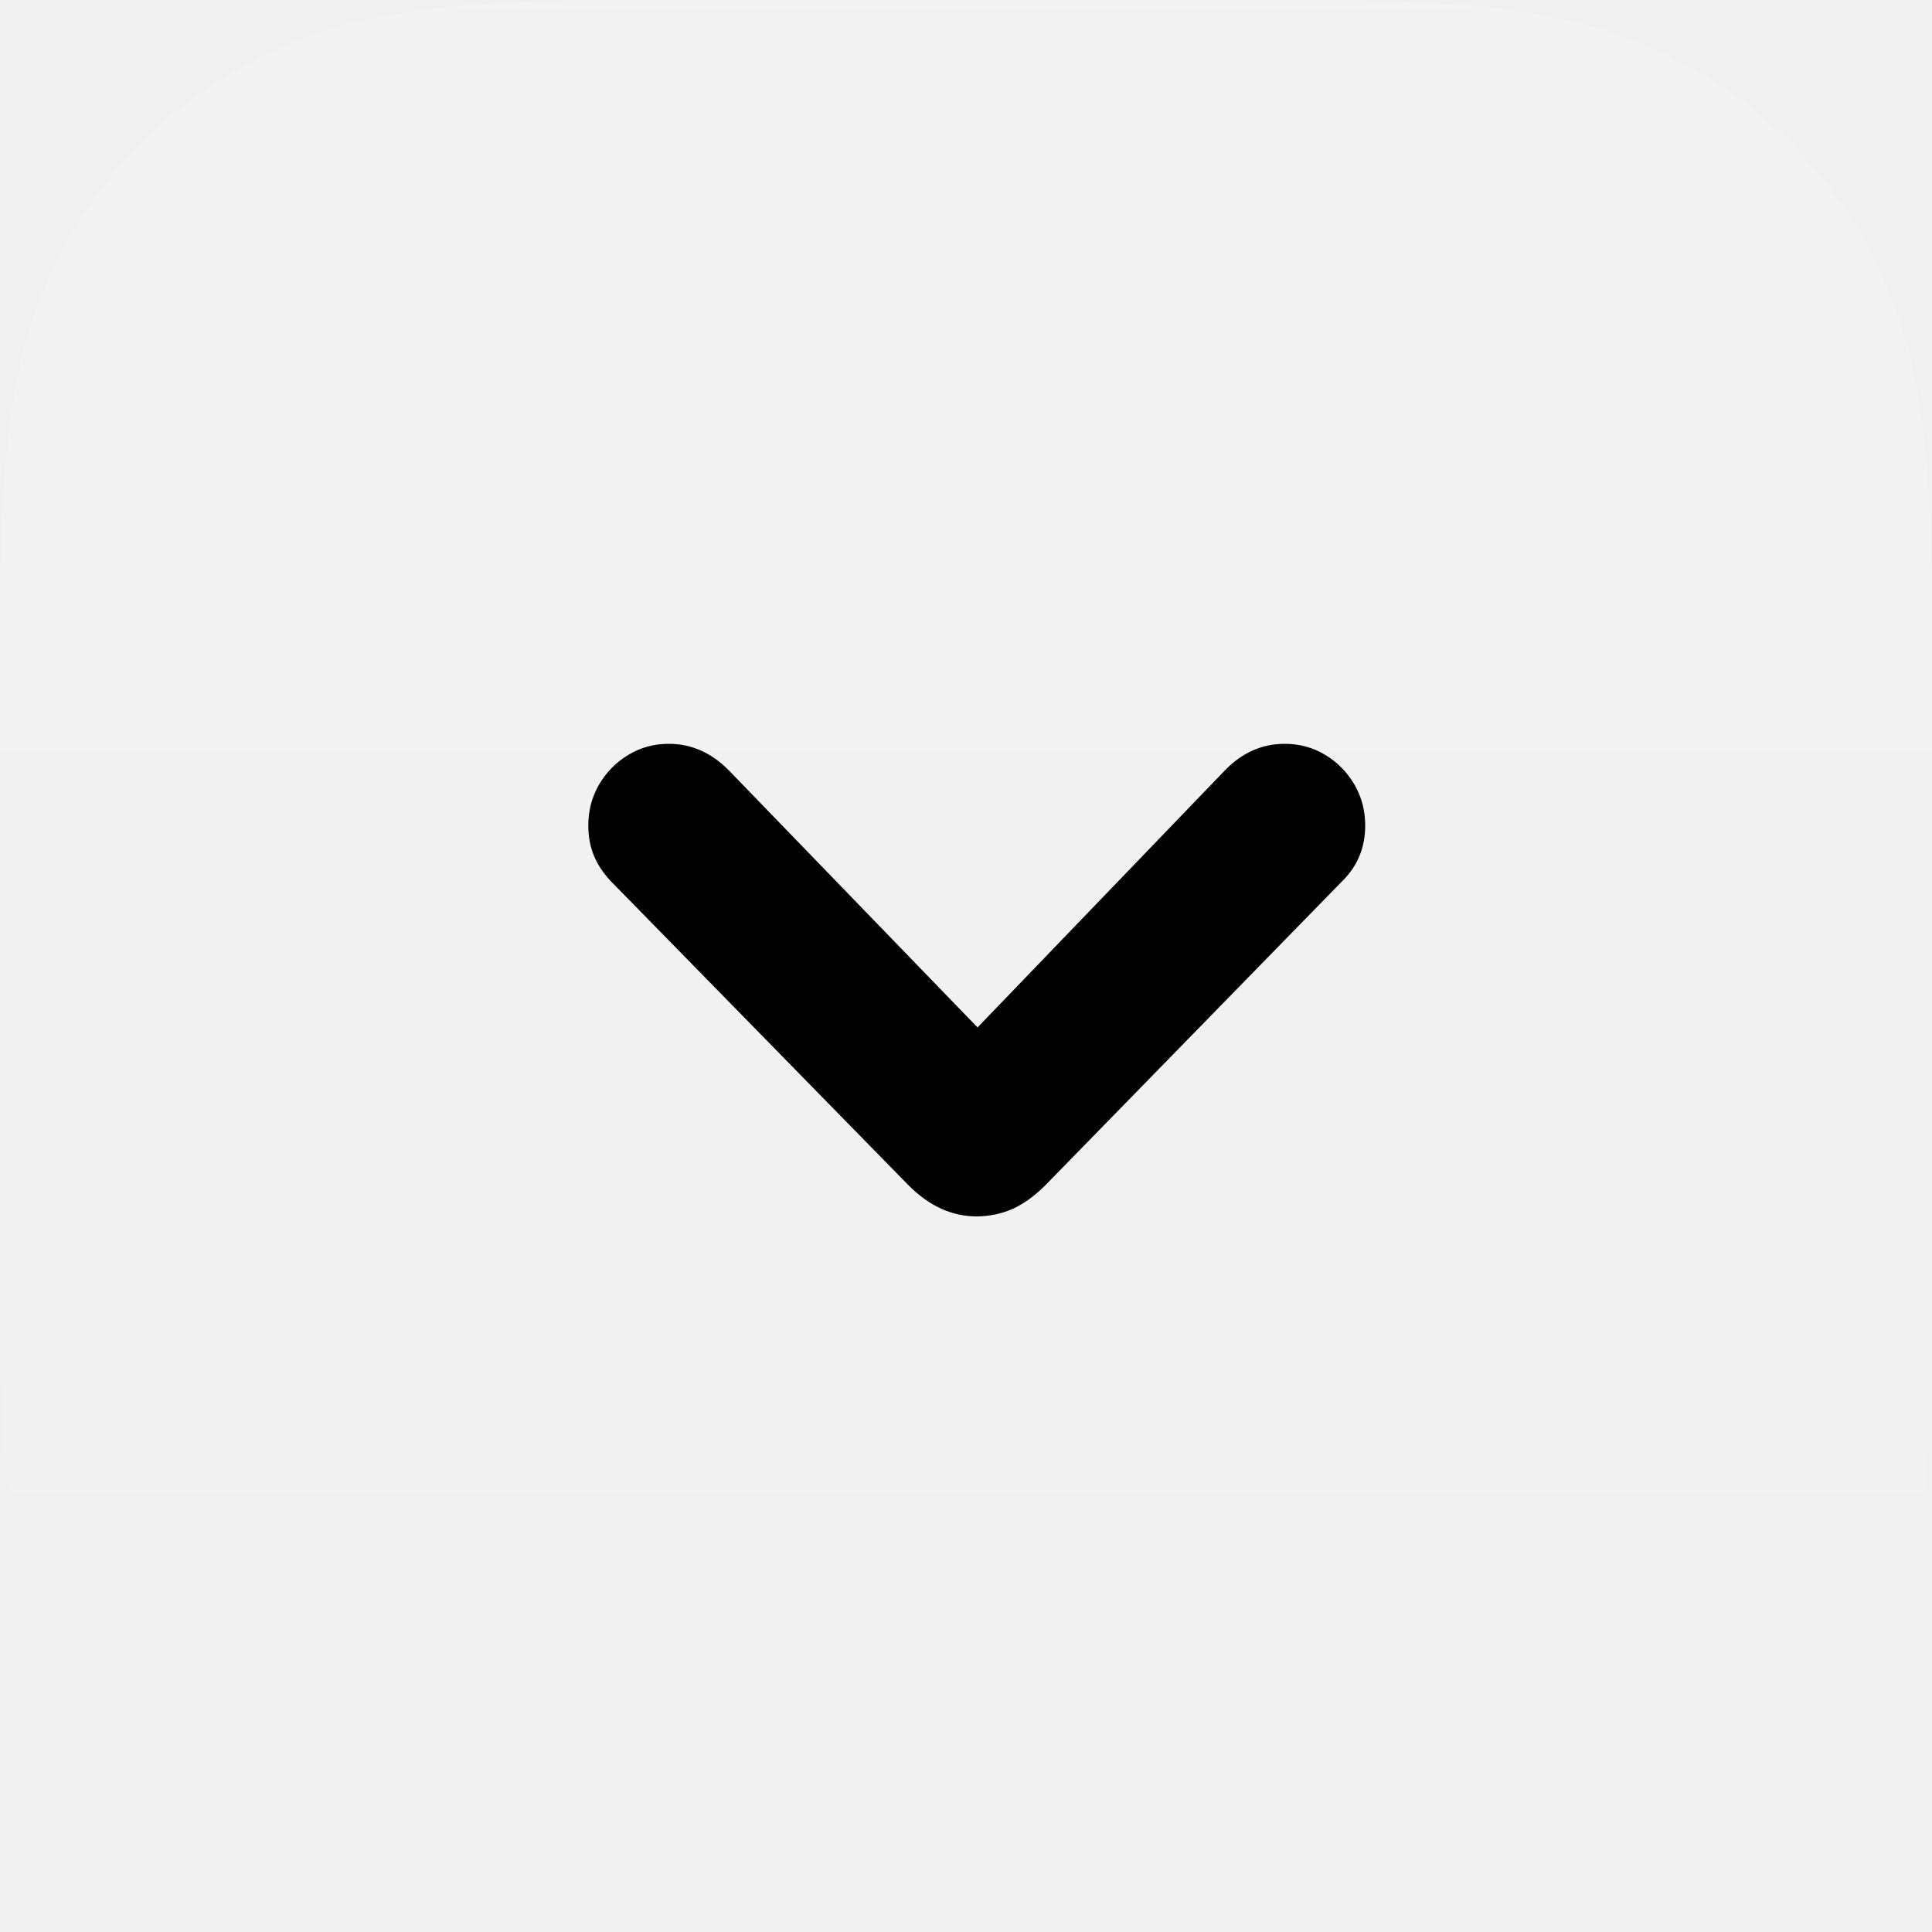
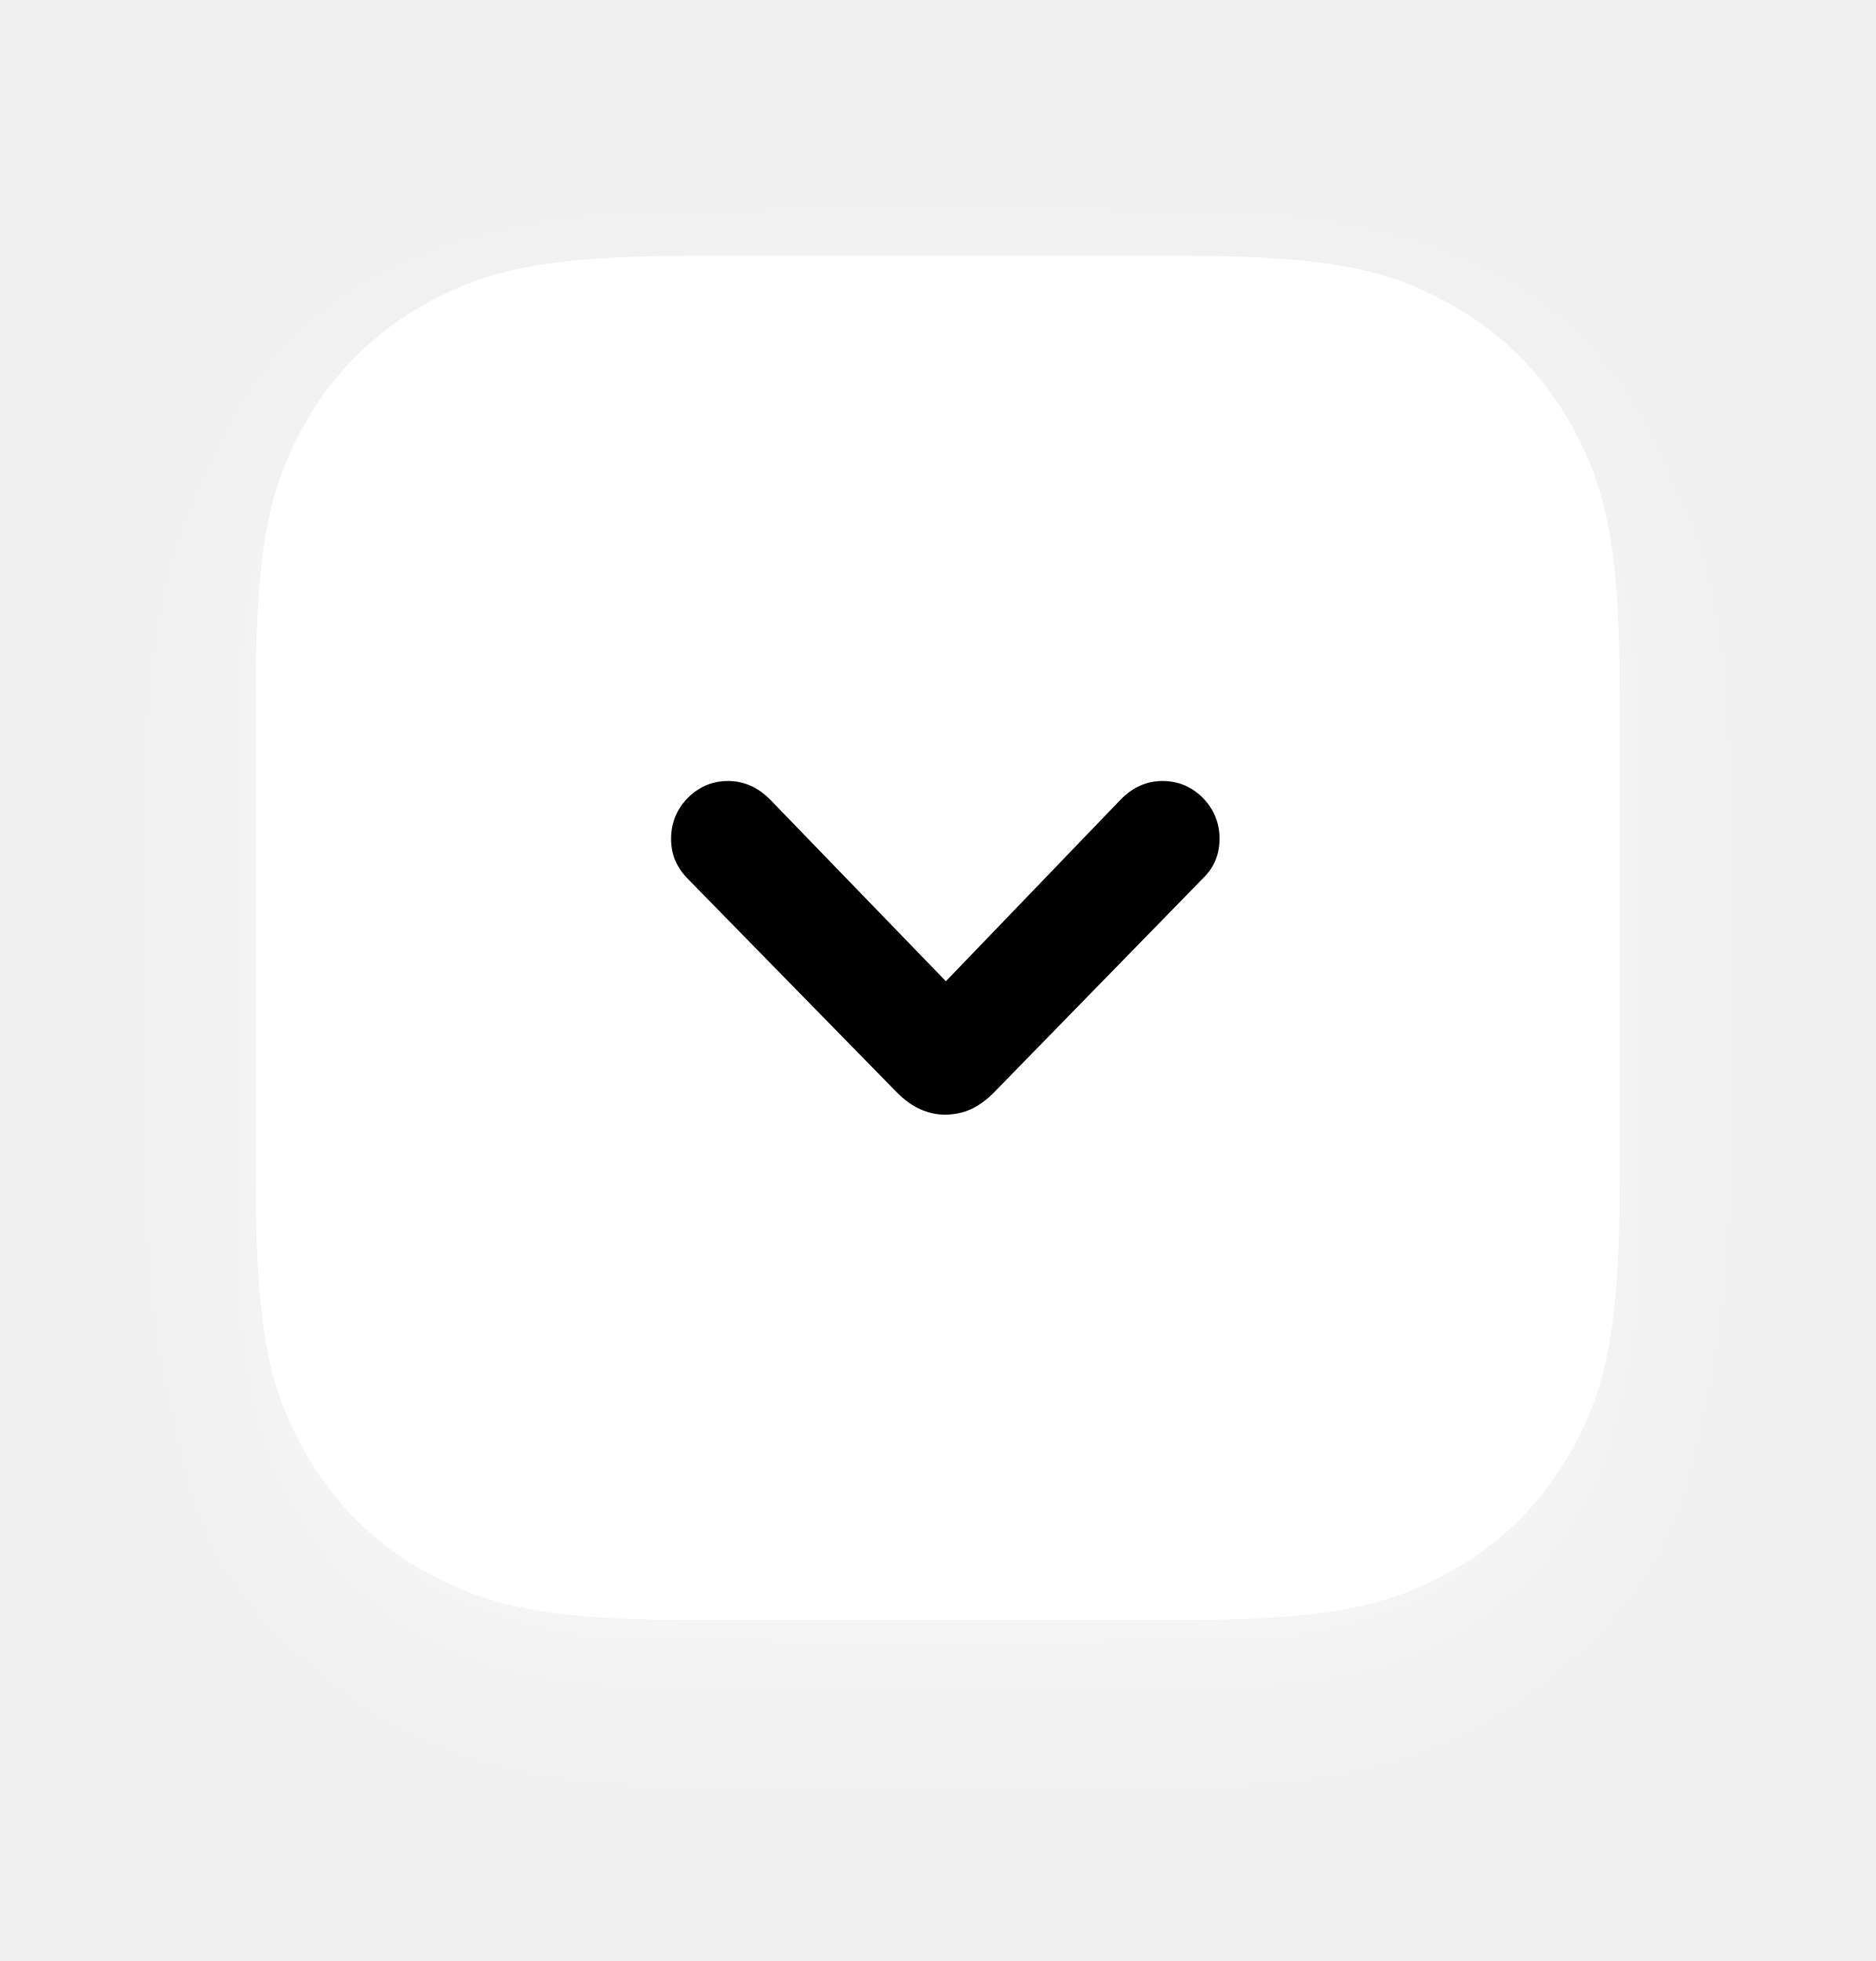
- <svg xmlns="http://www.w3.org/2000/svg" viewBox="0 0 16 16" version="1.1">
+ <svg xmlns="http://www.w3.org/2000/svg" xmlns:xlink="http://www.w3.org/1999/xlink" width="22px" height="23px" viewBox="0 0 22 23" version="1.1">
  <defs>
    <linearGradient x1="50%" y1="-2.48949813e-15%" x2="50%" y2="96.156%" id="linearGradient-1">
      <stop stop-color="#FFFFFF" offset="0%" />
      <stop stop-color="#FFFFFF" stop-opacity="0" offset="100%" />
    </linearGradient>
+     <path d="M5.128,-2.07168062e-16 L10.872,2.07168062e-16 C12.655,-1.2037061e-16 13.302,0.186 13.954,0.534 C14.606,0.883 15.117,1.394 15.466,2.046 C15.814,2.698 16,3.345 16,5.128 L16,10.872 C16,12.655 15.814,13.302 15.466,13.954 C15.117,14.606 14.606,15.117 13.954,15.466 C13.302,15.814 12.655,16 10.872,16 L5.128,16 C3.345,16 2.698,15.814 2.046,15.466 C1.394,15.117 0.883,14.606 0.534,13.954 C0.186,13.302 8.02470732e-17,12.655 -1.38112041e-16,10.872 L1.38112041e-16,5.128 C-8.02470732e-17,3.345 0.186,2.698 0.534,2.046 C0.883,1.394 1.394,0.883 2.046,0.534 C2.698,0.186 3.345,1.2037061e-16 5.128,-2.07168062e-16 Z" id="path-2" />
+     <filter x="-29.7%" y="-26.6%" width="159.4%" height="159.4%" filterUnits="objectBoundingBox" id="filter-3">
+       <feOffset dx="0" dy="0.5" in="SourceAlpha" result="shadowOffsetOuter1" />
+       <feGaussianBlur stdDeviation="0.5" in="shadowOffsetOuter1" result="shadowBlurOuter1" />
+       <feColorMatrix values="0 0 0 0 1   0 0 0 0 1   0 0 0 0 1  0 0 0 0.24 0" type="matrix" in="shadowBlurOuter1" result="shadowMatrixOuter1" />
+       <feOffset dx="0" dy="1" in="SourceAlpha" result="shadowOffsetOuter2" />
+       <feGaussianBlur stdDeviation="1" in="shadowOffsetOuter2" result="shadowBlurOuter2" />
+       <feColorMatrix values="0 0 0 0 1   0 0 0 0 1   0 0 0 0 1  0 0 0 0.12 0" type="matrix" in="shadowBlurOuter2" result="shadowMatrixOuter2" />
+       <feOffset dx="0" dy="0.5" in="SourceAlpha" result="shadowOffsetOuter3" />
+       <feGaussianBlur stdDeviation="1.5" in="shadowOffsetOuter3" result="shadowBlurOuter3" />
+       <feColorMatrix values="0 0 0 0 1   0 0 0 0 1   0 0 0 0 1  0 0 0 0.12 0" type="matrix" in="shadowBlurOuter3" result="shadowMatrixOuter3" />
+       <feMerge>
+         <feMergeNode in="shadowMatrixOuter1" />
+         <feMergeNode in="shadowMatrixOuter2" />
+         <feMergeNode in="shadowMatrixOuter3" />
+       </feMerge>
+     </filter>
  </defs>
  <g id="Components" stroke="none" stroke-width="1" fill="none" fill-rule="evenodd">
-     <g id="Components---Bars,-Controls,-Menus,-and-Lists" transform="translate(-867, -992)">
+     <g id="Components---Bars,-Controls,-Menus,-and-Lists" transform="translate(-864, -989)">
      <g id="Controls" transform="translate(20, 957)">
        <g id="Pull-Down-Button" transform="translate(799, 33)">
          <g id="Pull-Down-Button---Enabled-with-Color" transform="translate(1, 0)">
            <g id="button-copy" transform="translate(47, 2)">
-               <path d="M5.128,-2.07168062e-16 L10.872,2.07168062e-16 C12.655,-1.2037061e-16 13.302,0.186 13.954,0.534 C14.606,0.883 15.117,1.394 15.466,2.046 C15.814,2.698 16,3.345 16,5.128 L16,10.872 C16,12.655 15.814,13.302 15.466,13.954 C15.117,14.606 14.606,15.117 13.954,15.466 C13.302,15.814 12.655,16 10.872,16 L5.128,16 C3.345,16 2.698,15.814 2.046,15.466 C1.394,15.117 0.883,14.606 0.534,13.954 C0.186,13.302 8.02470732e-17,12.655 -1.38112041e-16,10.872 L1.38112041e-16,5.128 C-8.02470732e-17,3.345 0.186,2.698 0.534,2.046 C0.883,1.394 1.394,0.883 2.046,0.534 C2.698,0.186 3.345,1.2037061e-16 5.128,-2.07168062e-16 Z" id="Gradient" fill="url(#linearGradient-1)" opacity="0.17" style="mix-blend-mode: lighten;" />
+               <g id="BG">
+                 <use fill="black" fill-opacity="1" filter="url(#filter-3)" xlink:href="#path-2" />
+                 <use fill="#FFFFFF" fill-rule="evenodd" xlink:href="#path-2" />
+                 <use fill-opacity="0.17" fill="url(#linearGradient-1)" fill-rule="evenodd" style="mix-blend-mode: lighten;" xlink:href="#path-2" />
+               </g>
              <path d="M8.091,10.074 C8.199,10.072 8.297,10.051 8.387,10.011 C8.477,9.97 8.566,9.906 8.655,9.818 L11.117,7.296 C11.243,7.172 11.306,7.018 11.306,6.836 C11.306,6.712 11.276,6.599 11.216,6.496 C11.155,6.393 11.074,6.311 10.974,6.251 C10.873,6.19 10.761,6.16 10.639,6.16 C10.452,6.16 10.287,6.233 10.144,6.38 L7.98,8.629 L8.212,8.629 L6.036,6.38 C5.891,6.233 5.725,6.16 5.539,6.16 C5.417,6.16 5.305,6.19 5.205,6.251 C5.104,6.311 5.023,6.393 4.962,6.496 C4.902,6.599 4.872,6.712 4.872,6.836 C4.872,6.927 4.887,7.009 4.918,7.085 C4.949,7.16 4.995,7.23 5.058,7.297 L7.526,9.818 C7.697,9.989 7.885,10.074 8.091,10.074 Z" id="Path" fill="#000000" fill-rule="nonzero" />
            </g>
          </g>
        </g>
      </g>
    </g>
  </g>
</svg>
